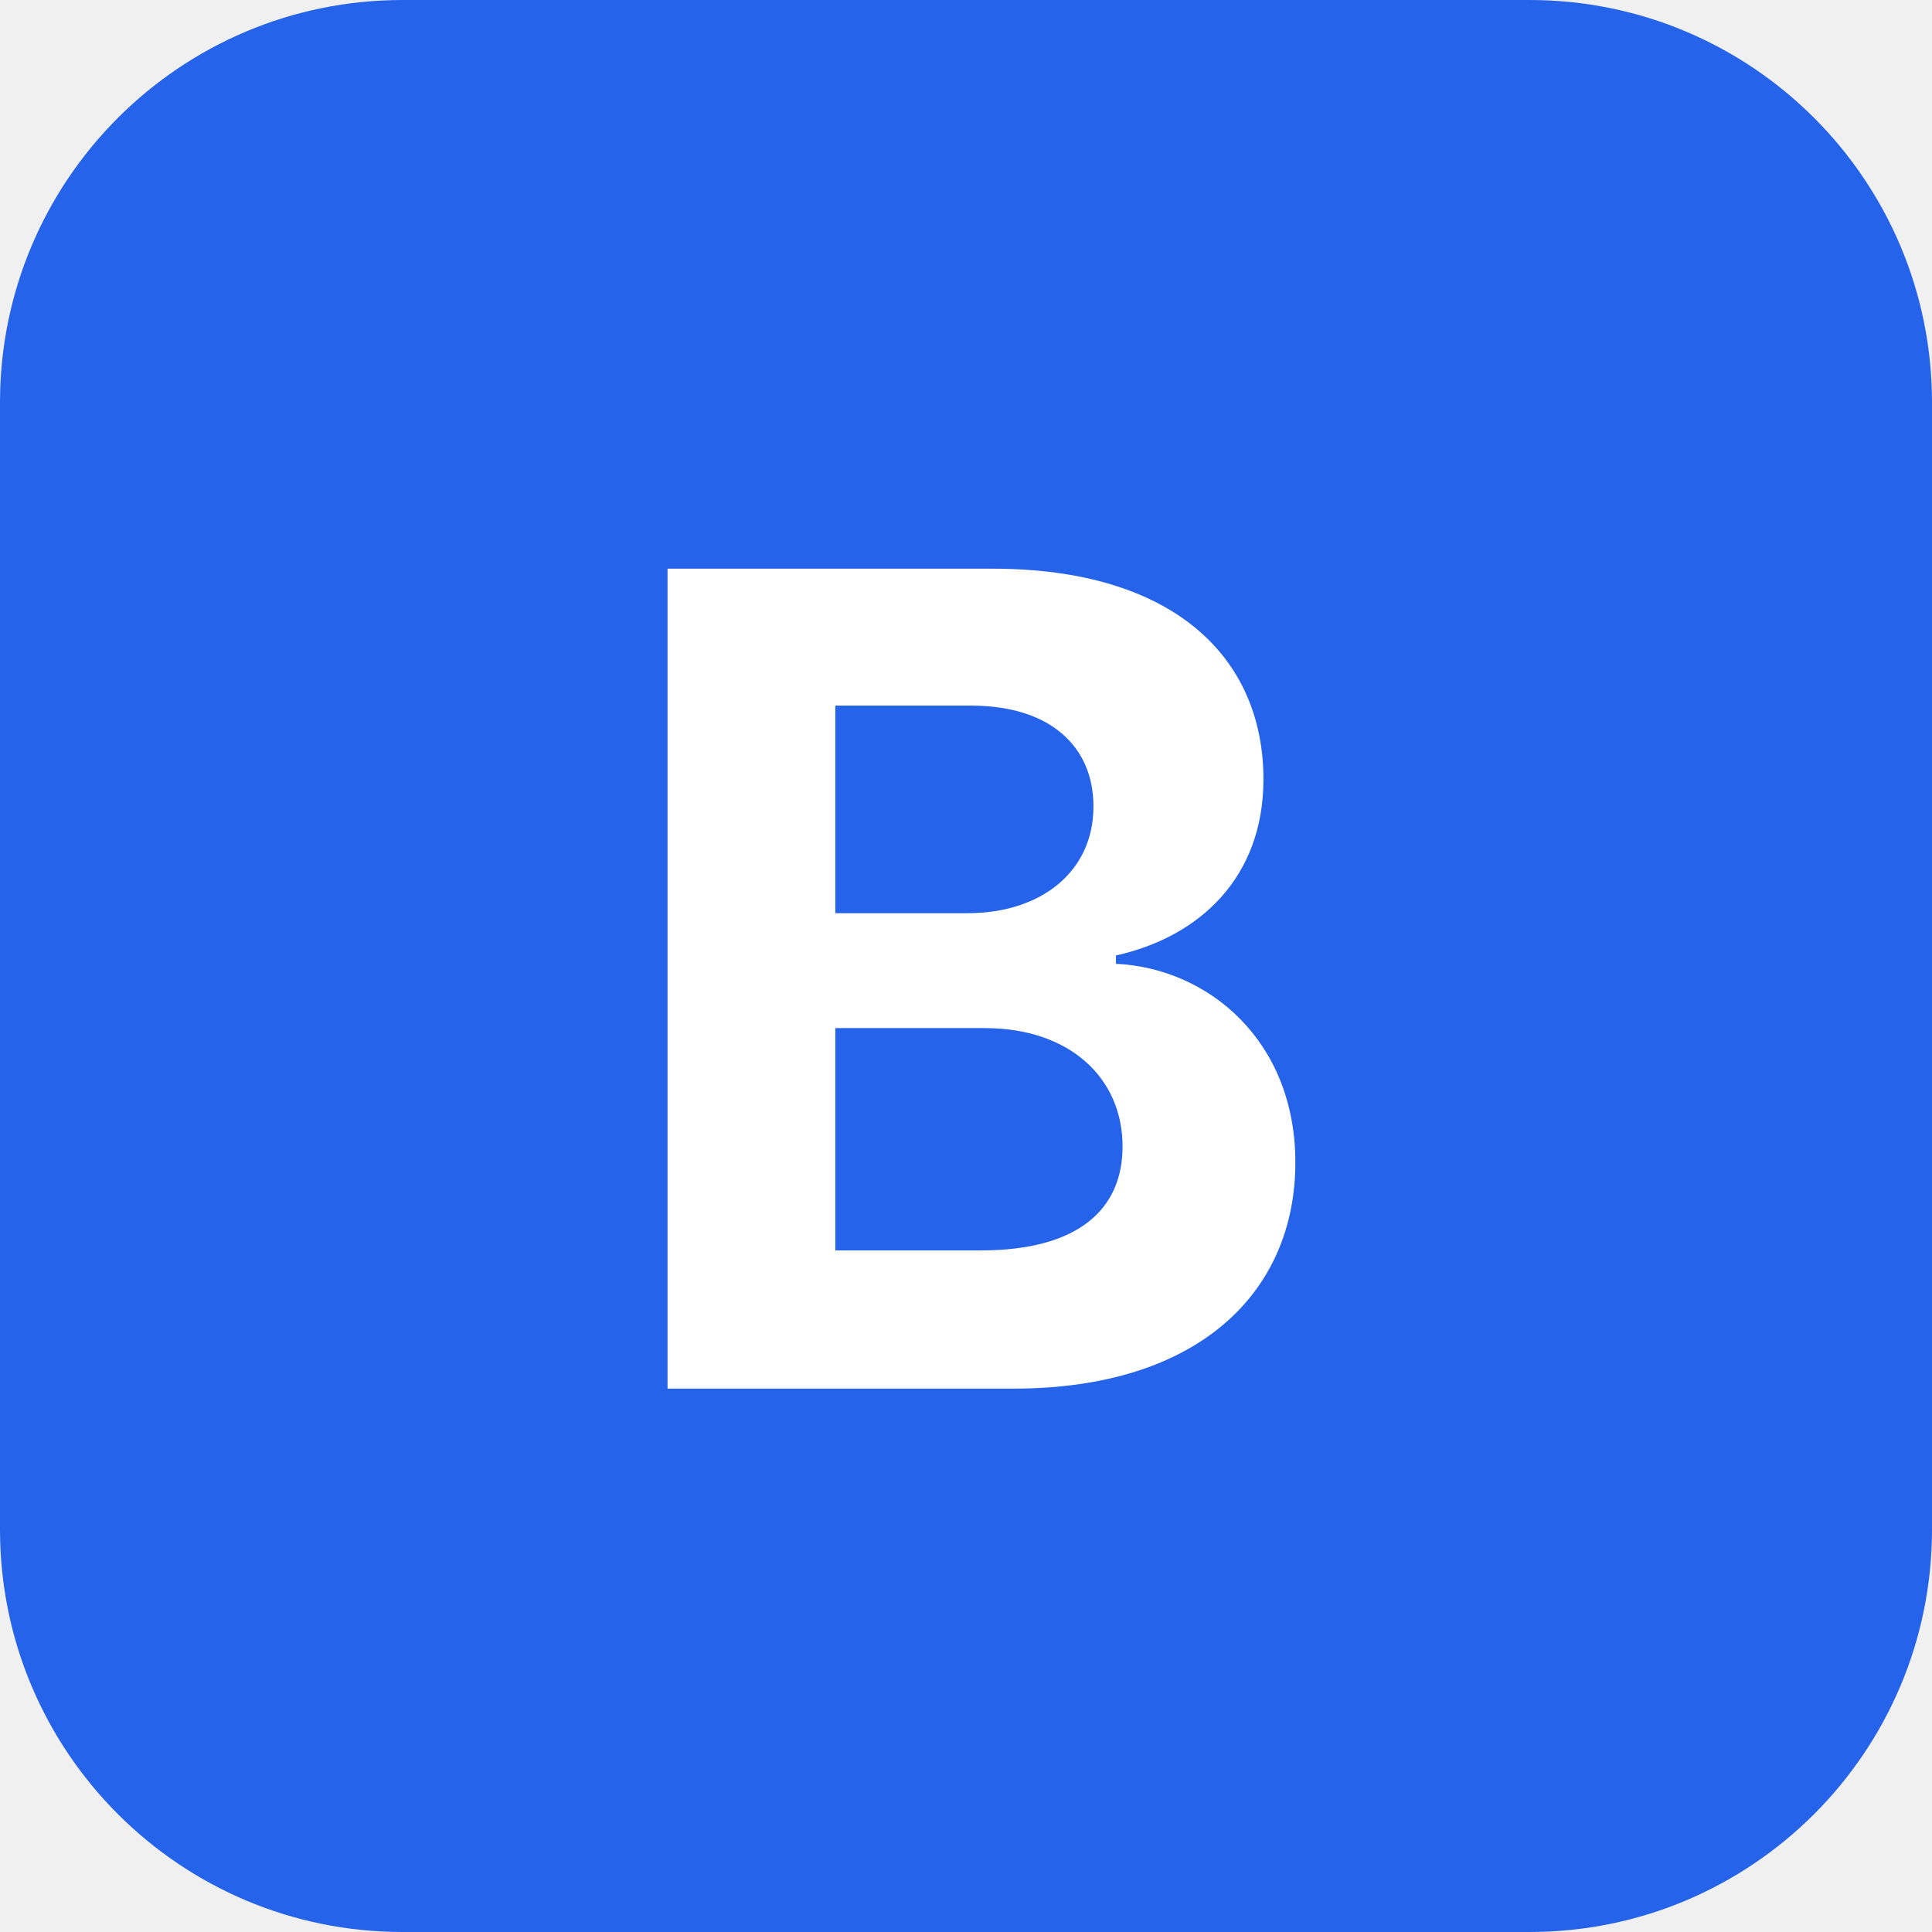
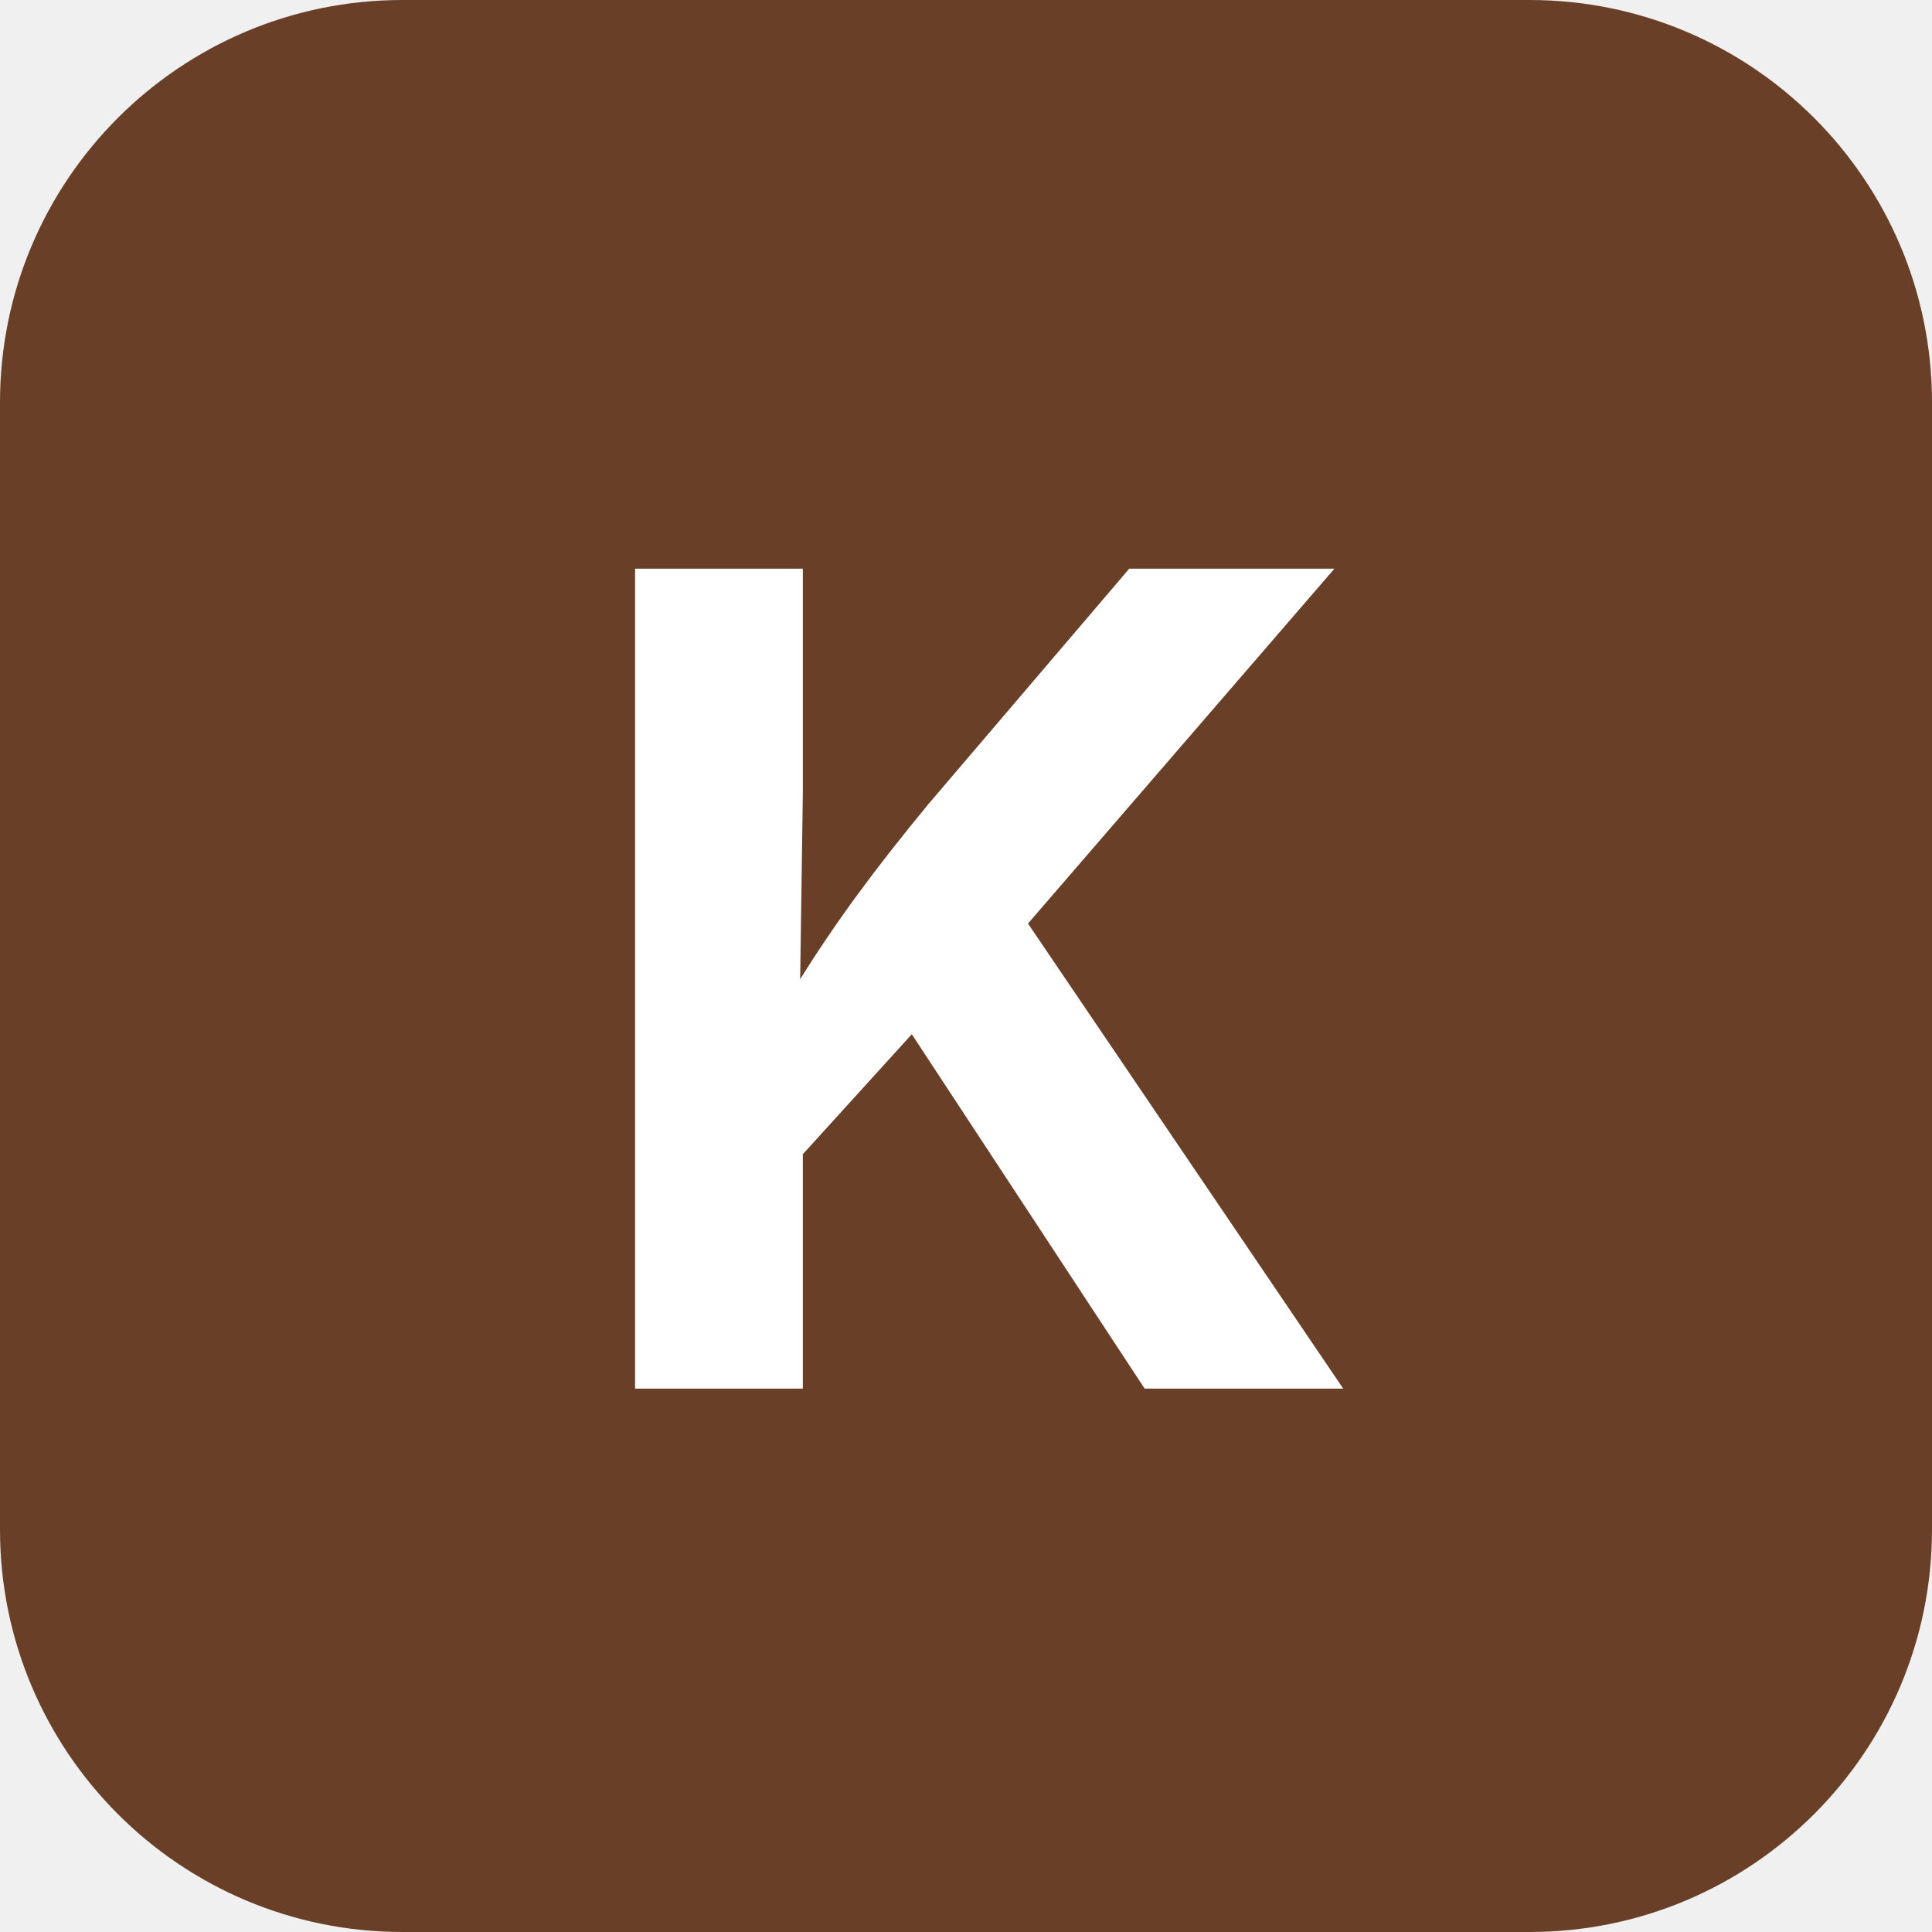
<svg xmlns="http://www.w3.org/2000/svg" viewBox="0 0 192 192">
-   <rect width="192" height="192" rx="40" fill="#2563eb" />
-   <text x="96" y="138" font-family="-apple-system, BlinkMacSystemFont, sans-serif" font-size="112" font-weight="700" fill="white" text-anchor="middle">B</text>
+   <rect width="192" height="192" rx="40" fill="#6a3f28" />
+   <text x="96" y="138" font-family="-apple-system, BlinkMacSystemFont, sans-serif" font-size="112" font-weight="700" fill="white" text-anchor="middle">K</text>
</svg>
